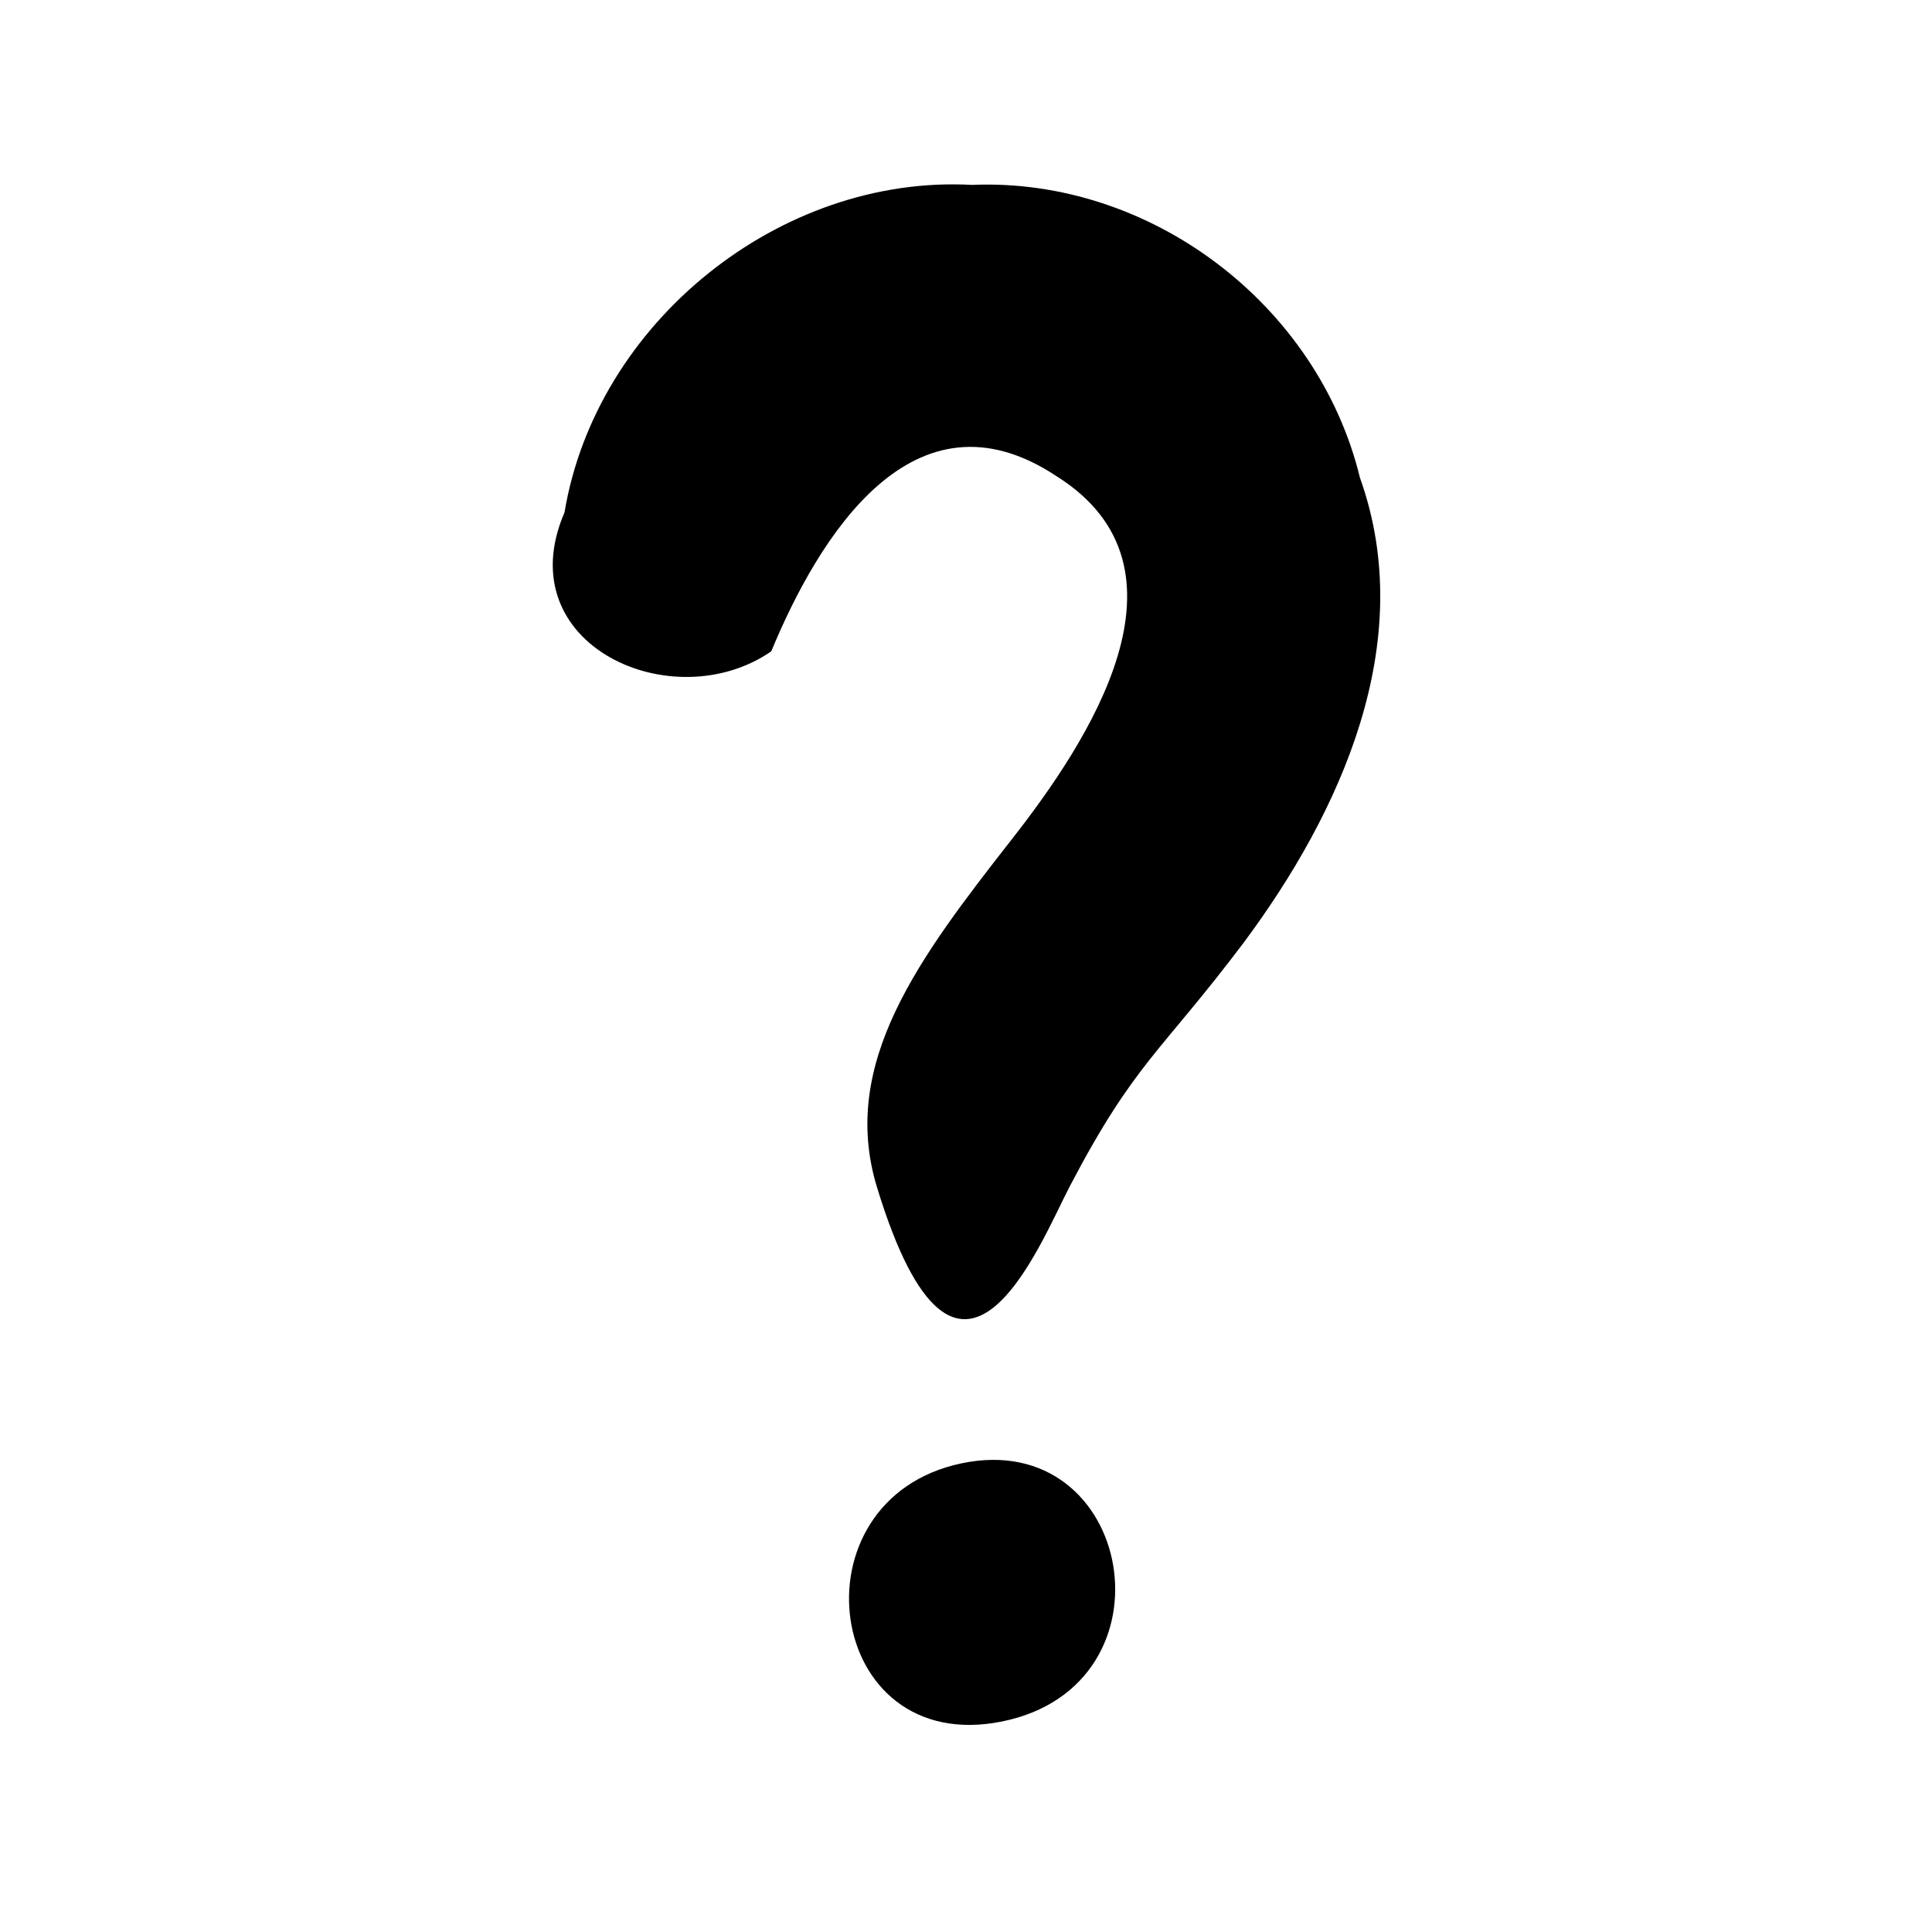
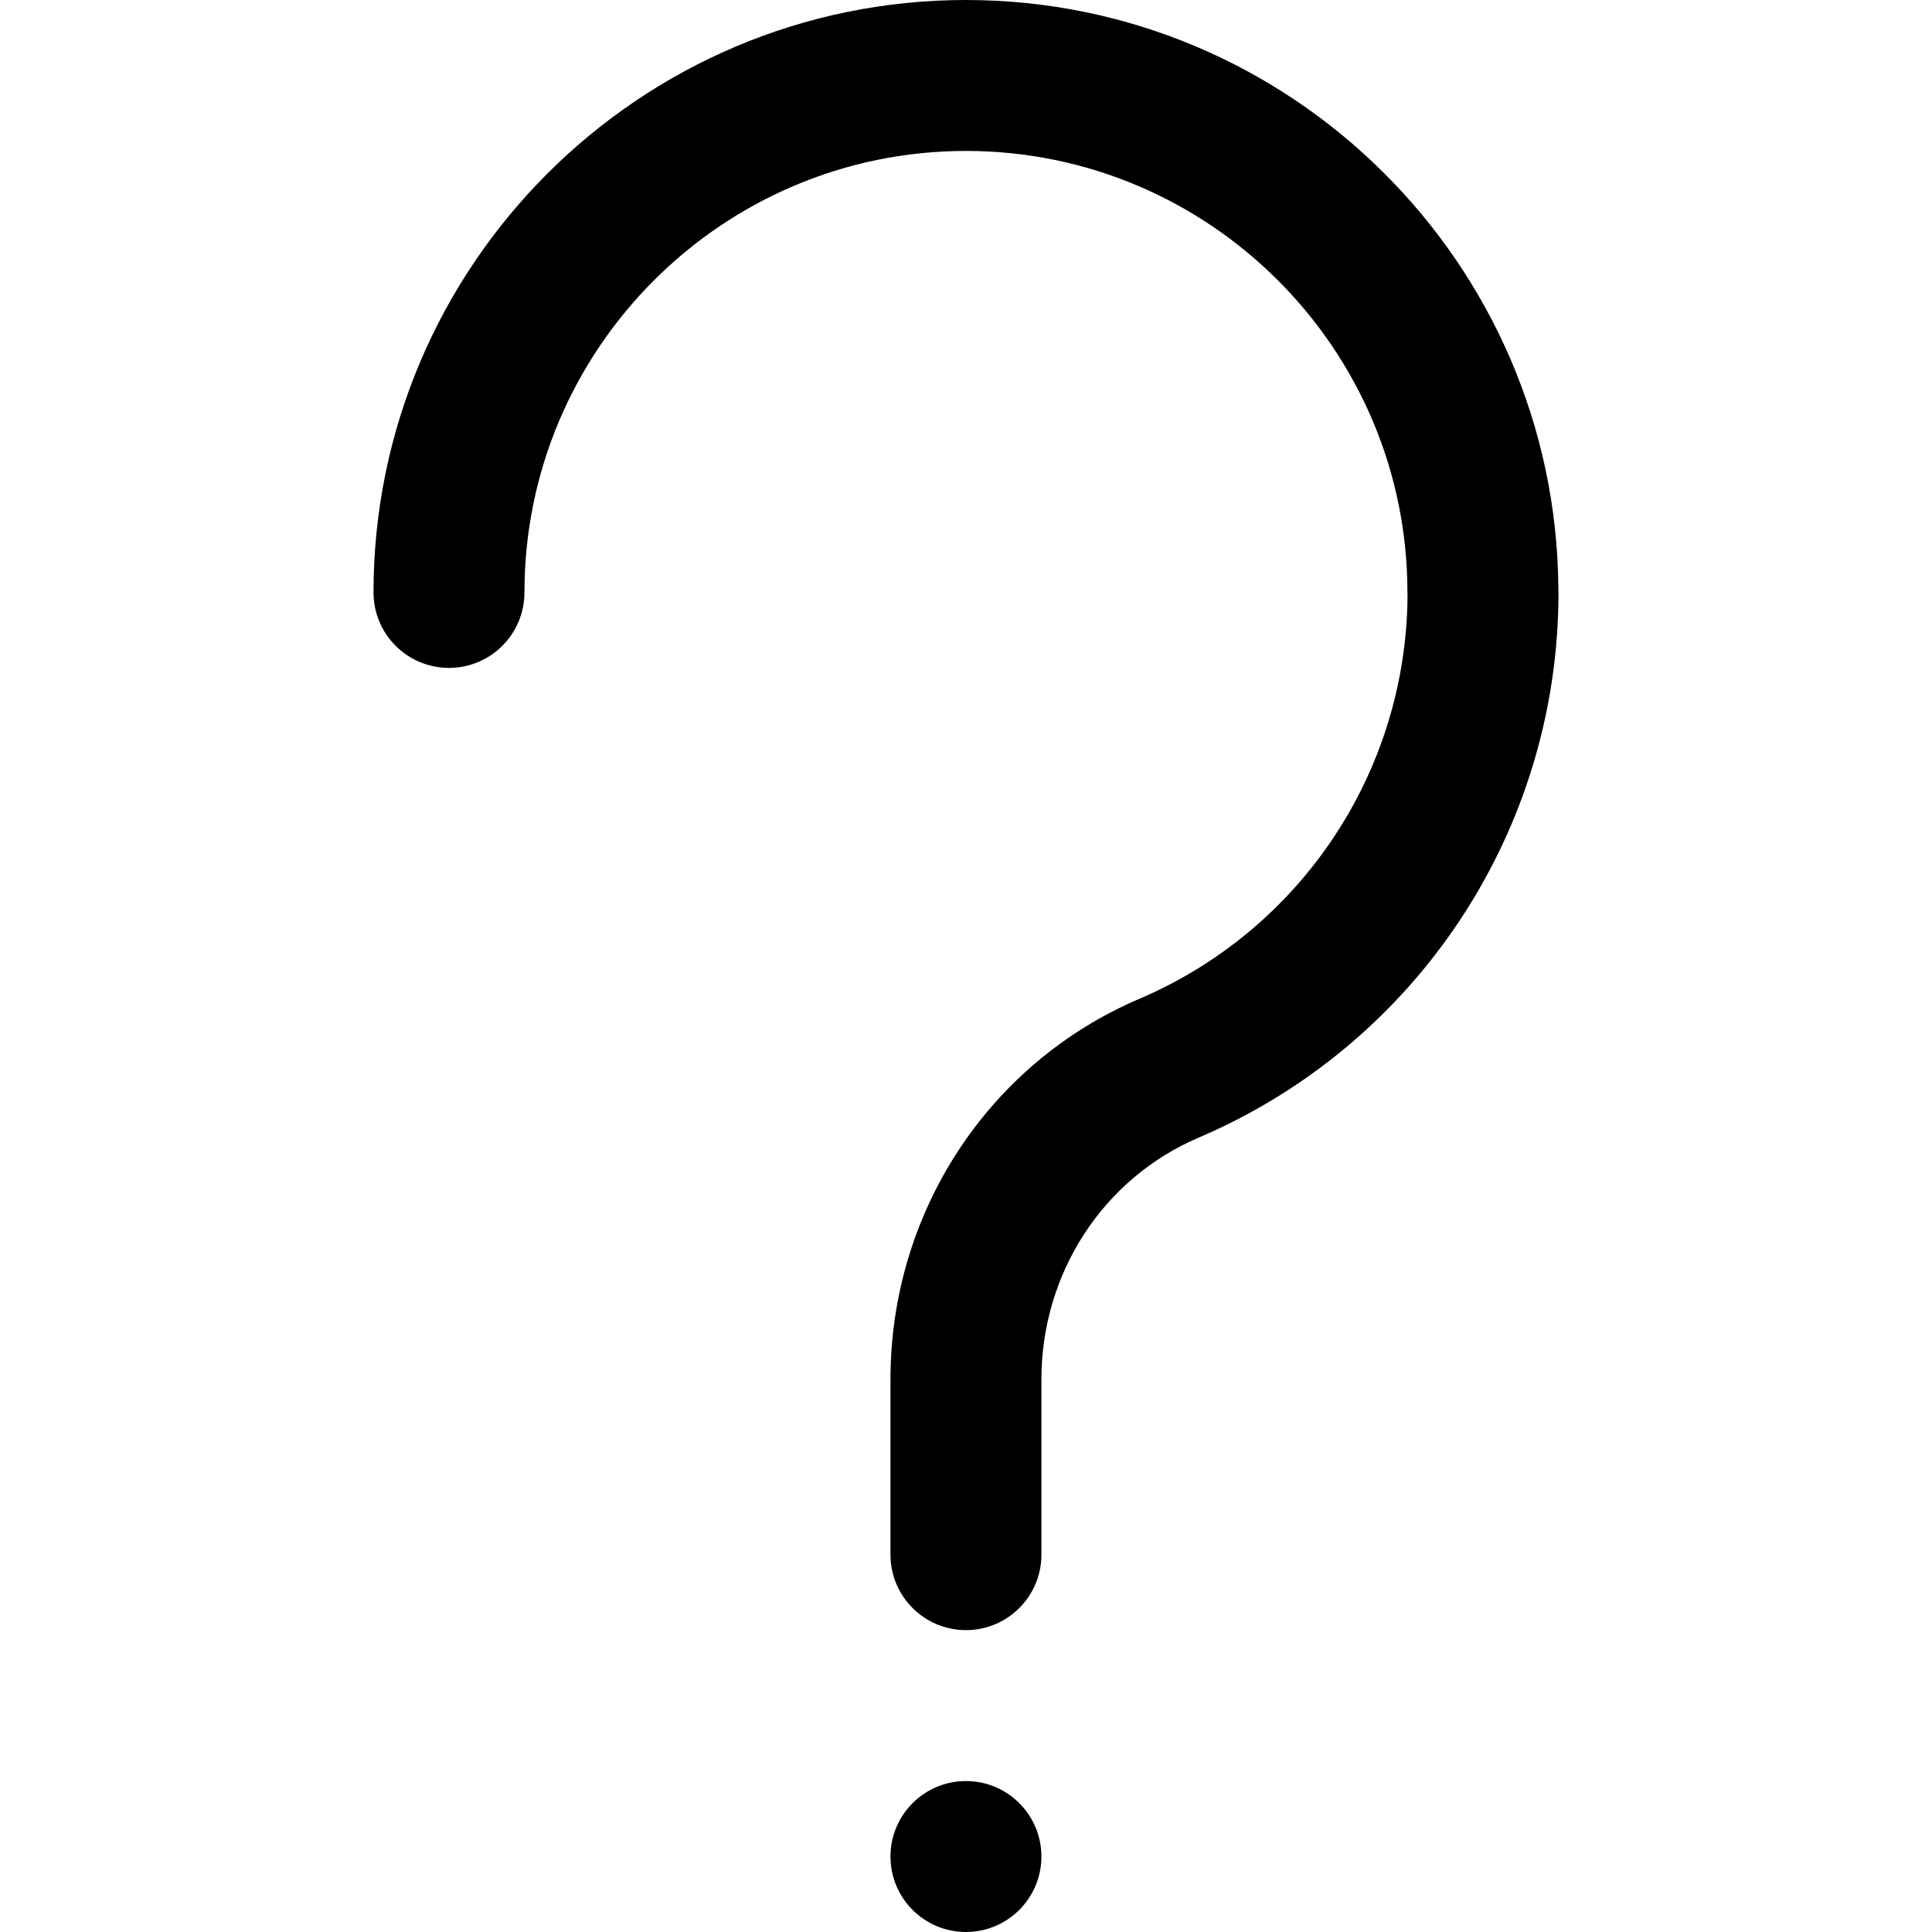
- <svg xmlns="http://www.w3.org/2000/svg" version="1.1" id="svg4142" viewBox="0 0 128 127.9" height="36.12mm" width="36.12mm">
-   <defs id="defs4144" />
-   <g id="layer1" transform="translate(-284.4,-501.6)">
-     <path id="path4792" d="m 348.8,513.8 c -12.7,-0.7 -24.9,9.1 -27,21.7 -3.8,8.8 7.2,13.7 13.7,9.2 3.1,-7.5 9.4,-17.9 18.9,-11.6 9.7,6.1 2.1,17.6 -3,24.1 -6.1,7.8 -11.4,14.8 -8.9,23 5.4,17.7 10.8,3.7 12.8,-0.1 4.3,-8.2 6,-8.8 11.5,-16.1 6.4,-8.6 11.6,-19.9 7.7,-30.8 -2.8,-11.5 -13.9,-19.9 -25.7,-19.4 z m -0.7,84.7 c -11.4,2.4 -9.1,19.5 2.7,17.1 11.8,-2.4 8.7,-19.5 -2.7,-17.1 z" style="fill:#000000" />
+ <svg xmlns="http://www.w3.org/2000/svg" version="1.1" id="Capa_1" x="0px" y="0px" viewBox="0 0 512 512" style="enable-background:new 0 0 512 512;" xml:space="preserve">
+   <g>
+     <g>
+       <g>
+         <circle cx="255.984" cy="492" r="20" />
+         <path d="M412.979,155.775C412.321,69.765,342.147,0,255.984,0c-86.57,0-157,70.43-157,157c0,11.046,8.954,20,20,20     s20-8.954,20-20c0-64.514,52.486-117,117-117s117,52.486,117,117c0,0.356,0.009,0.71,0.028,1.062     c-0.405,46.562-28.227,88.348-71.12,106.661c-40.038,17.094-65.908,56.675-65.908,100.839V412c0,11.046,8.954,20,20,20     c11.046,0,20-8.954,20-20v-46.438c0-28.117,16.334-53.258,41.614-64.051c57.979-24.754,95.433-81.479,95.418-144.516     C413.016,156.585,413.003,156.179,412.979,155.775z" />
+       </g>
+     </g>
  </g>
+   <g>
+ </g>
+   <g>
+ </g>
+   <g>
+ </g>
+   <g>
+ </g>
+   <g>
+ </g>
+   <g>
+ </g>
+   <g>
+ </g>
+   <g>
+ </g>
+   <g>
+ </g>
+   <g>
+ </g>
+   <g>
+ </g>
+   <g>
+ </g>
+   <g>
+ </g>
+   <g>
+ </g>
+   <g>
+ </g>
</svg>
